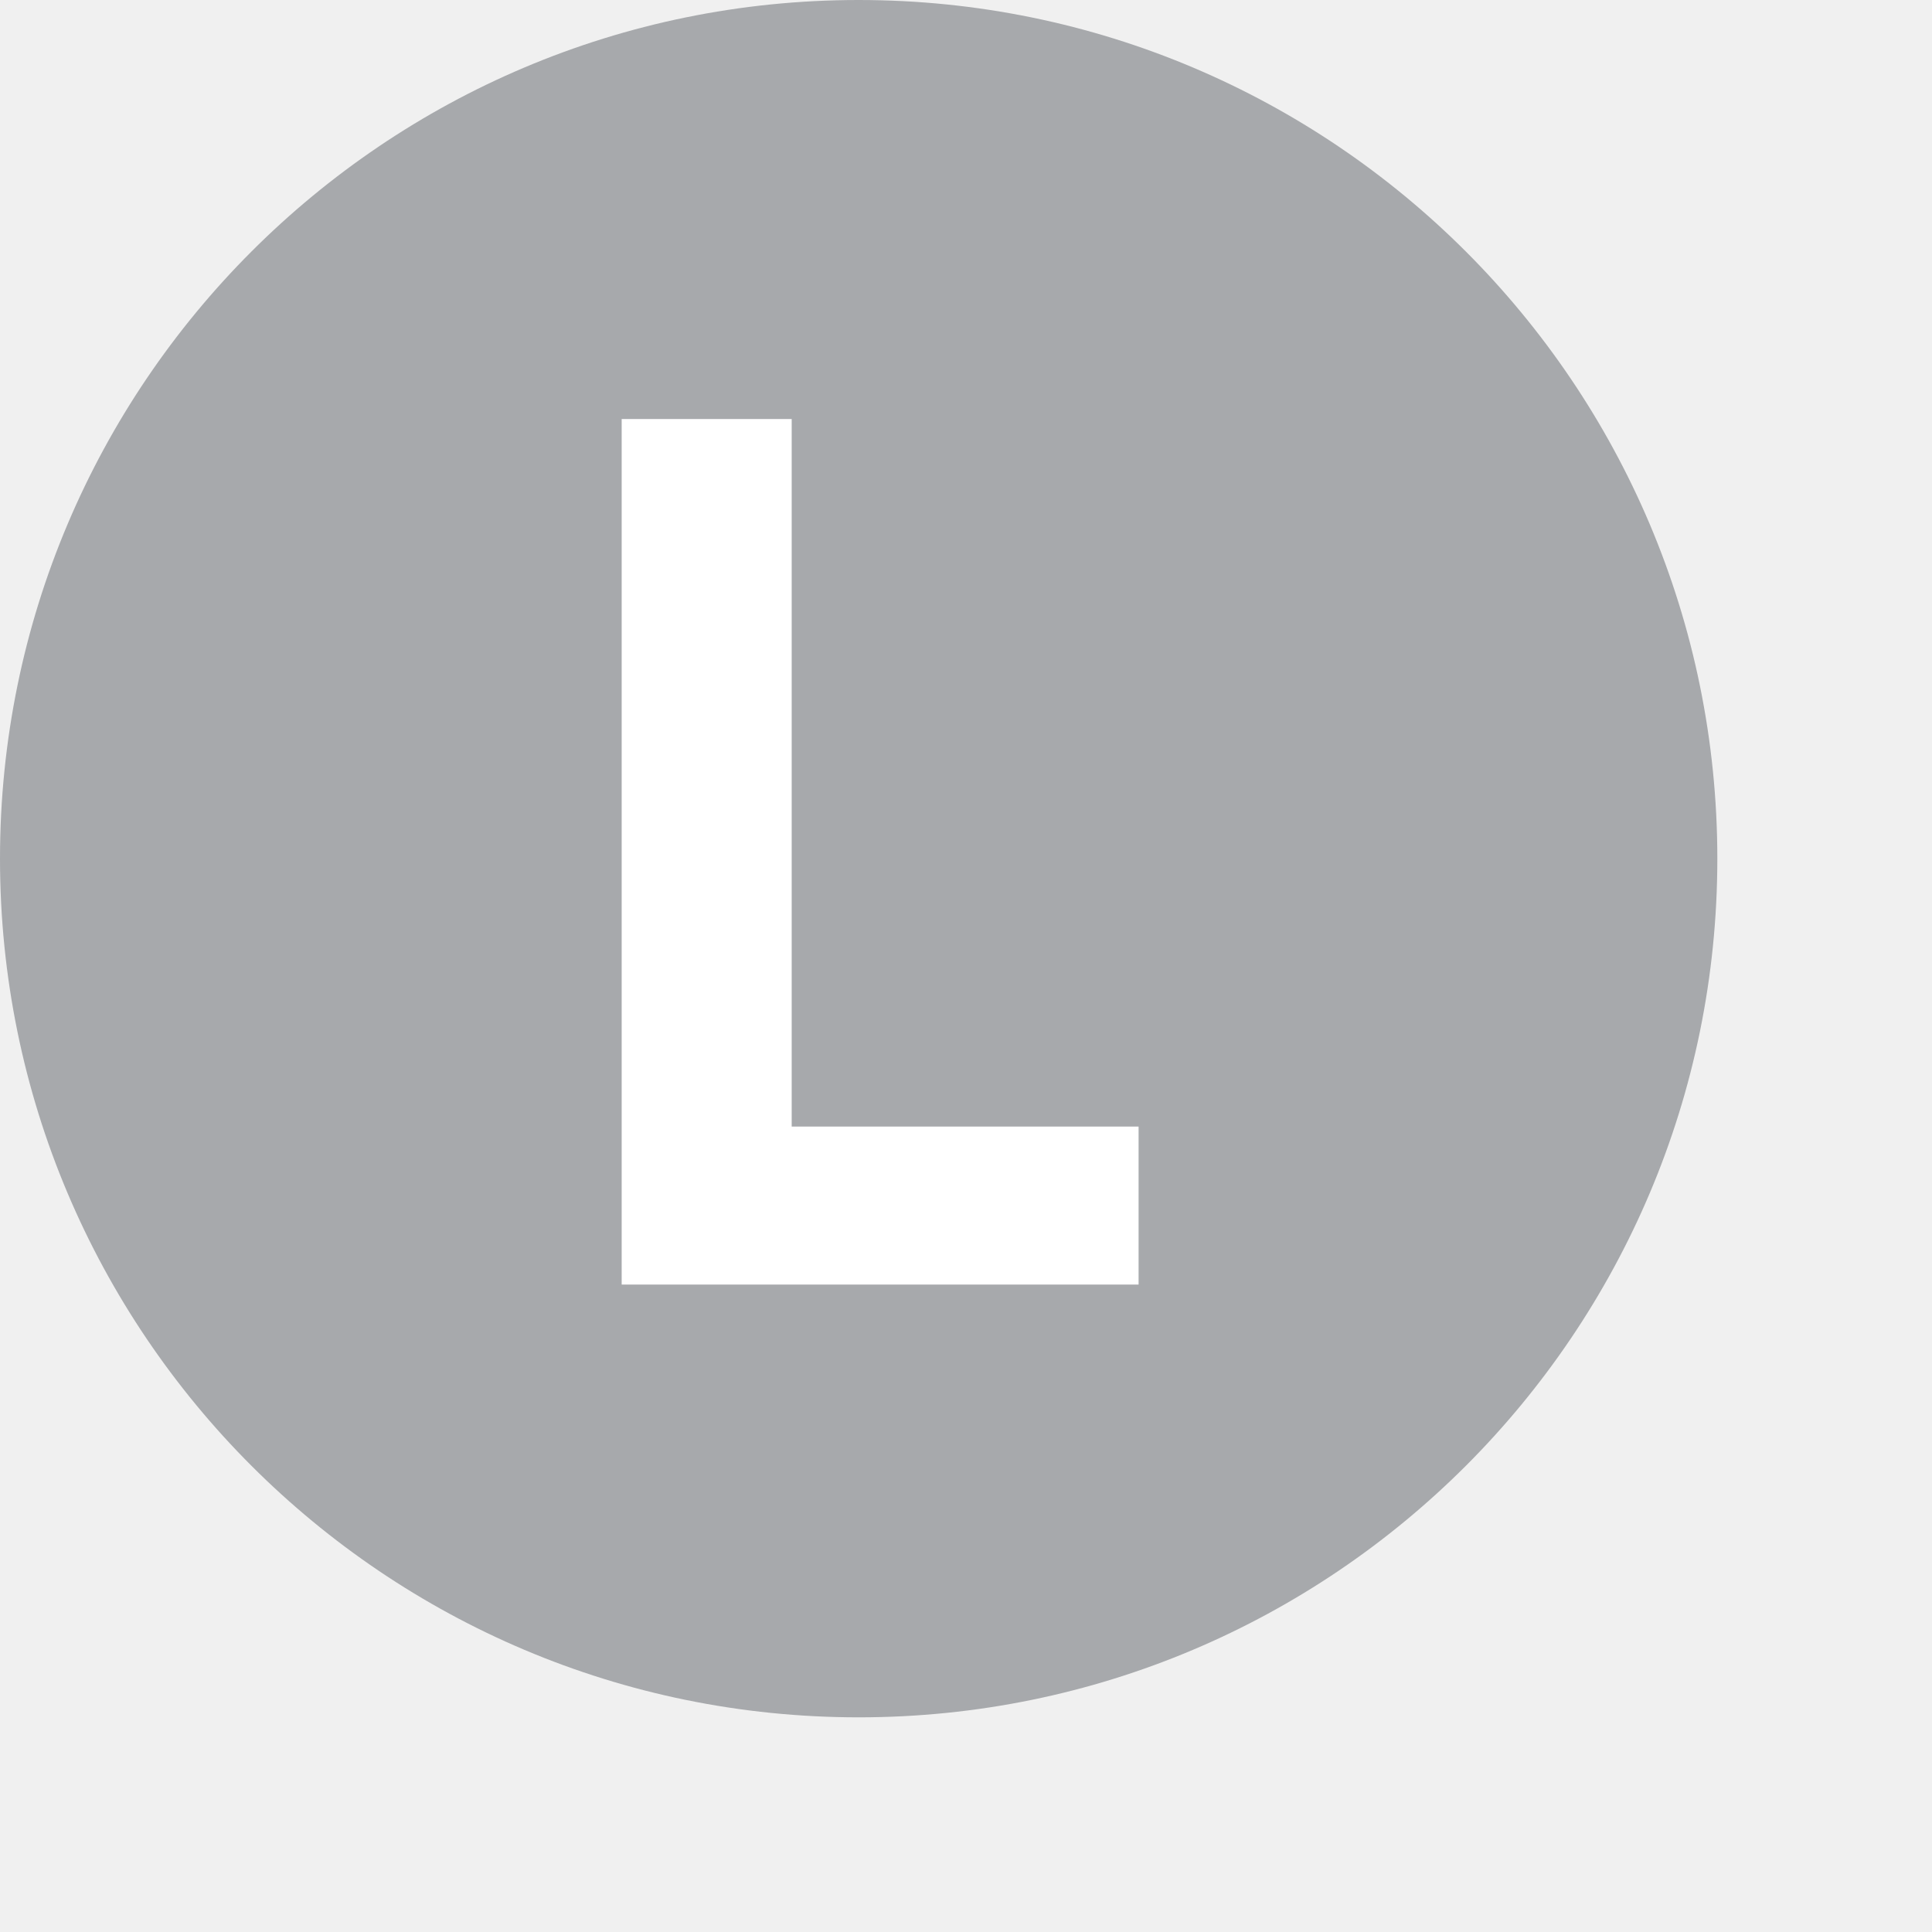
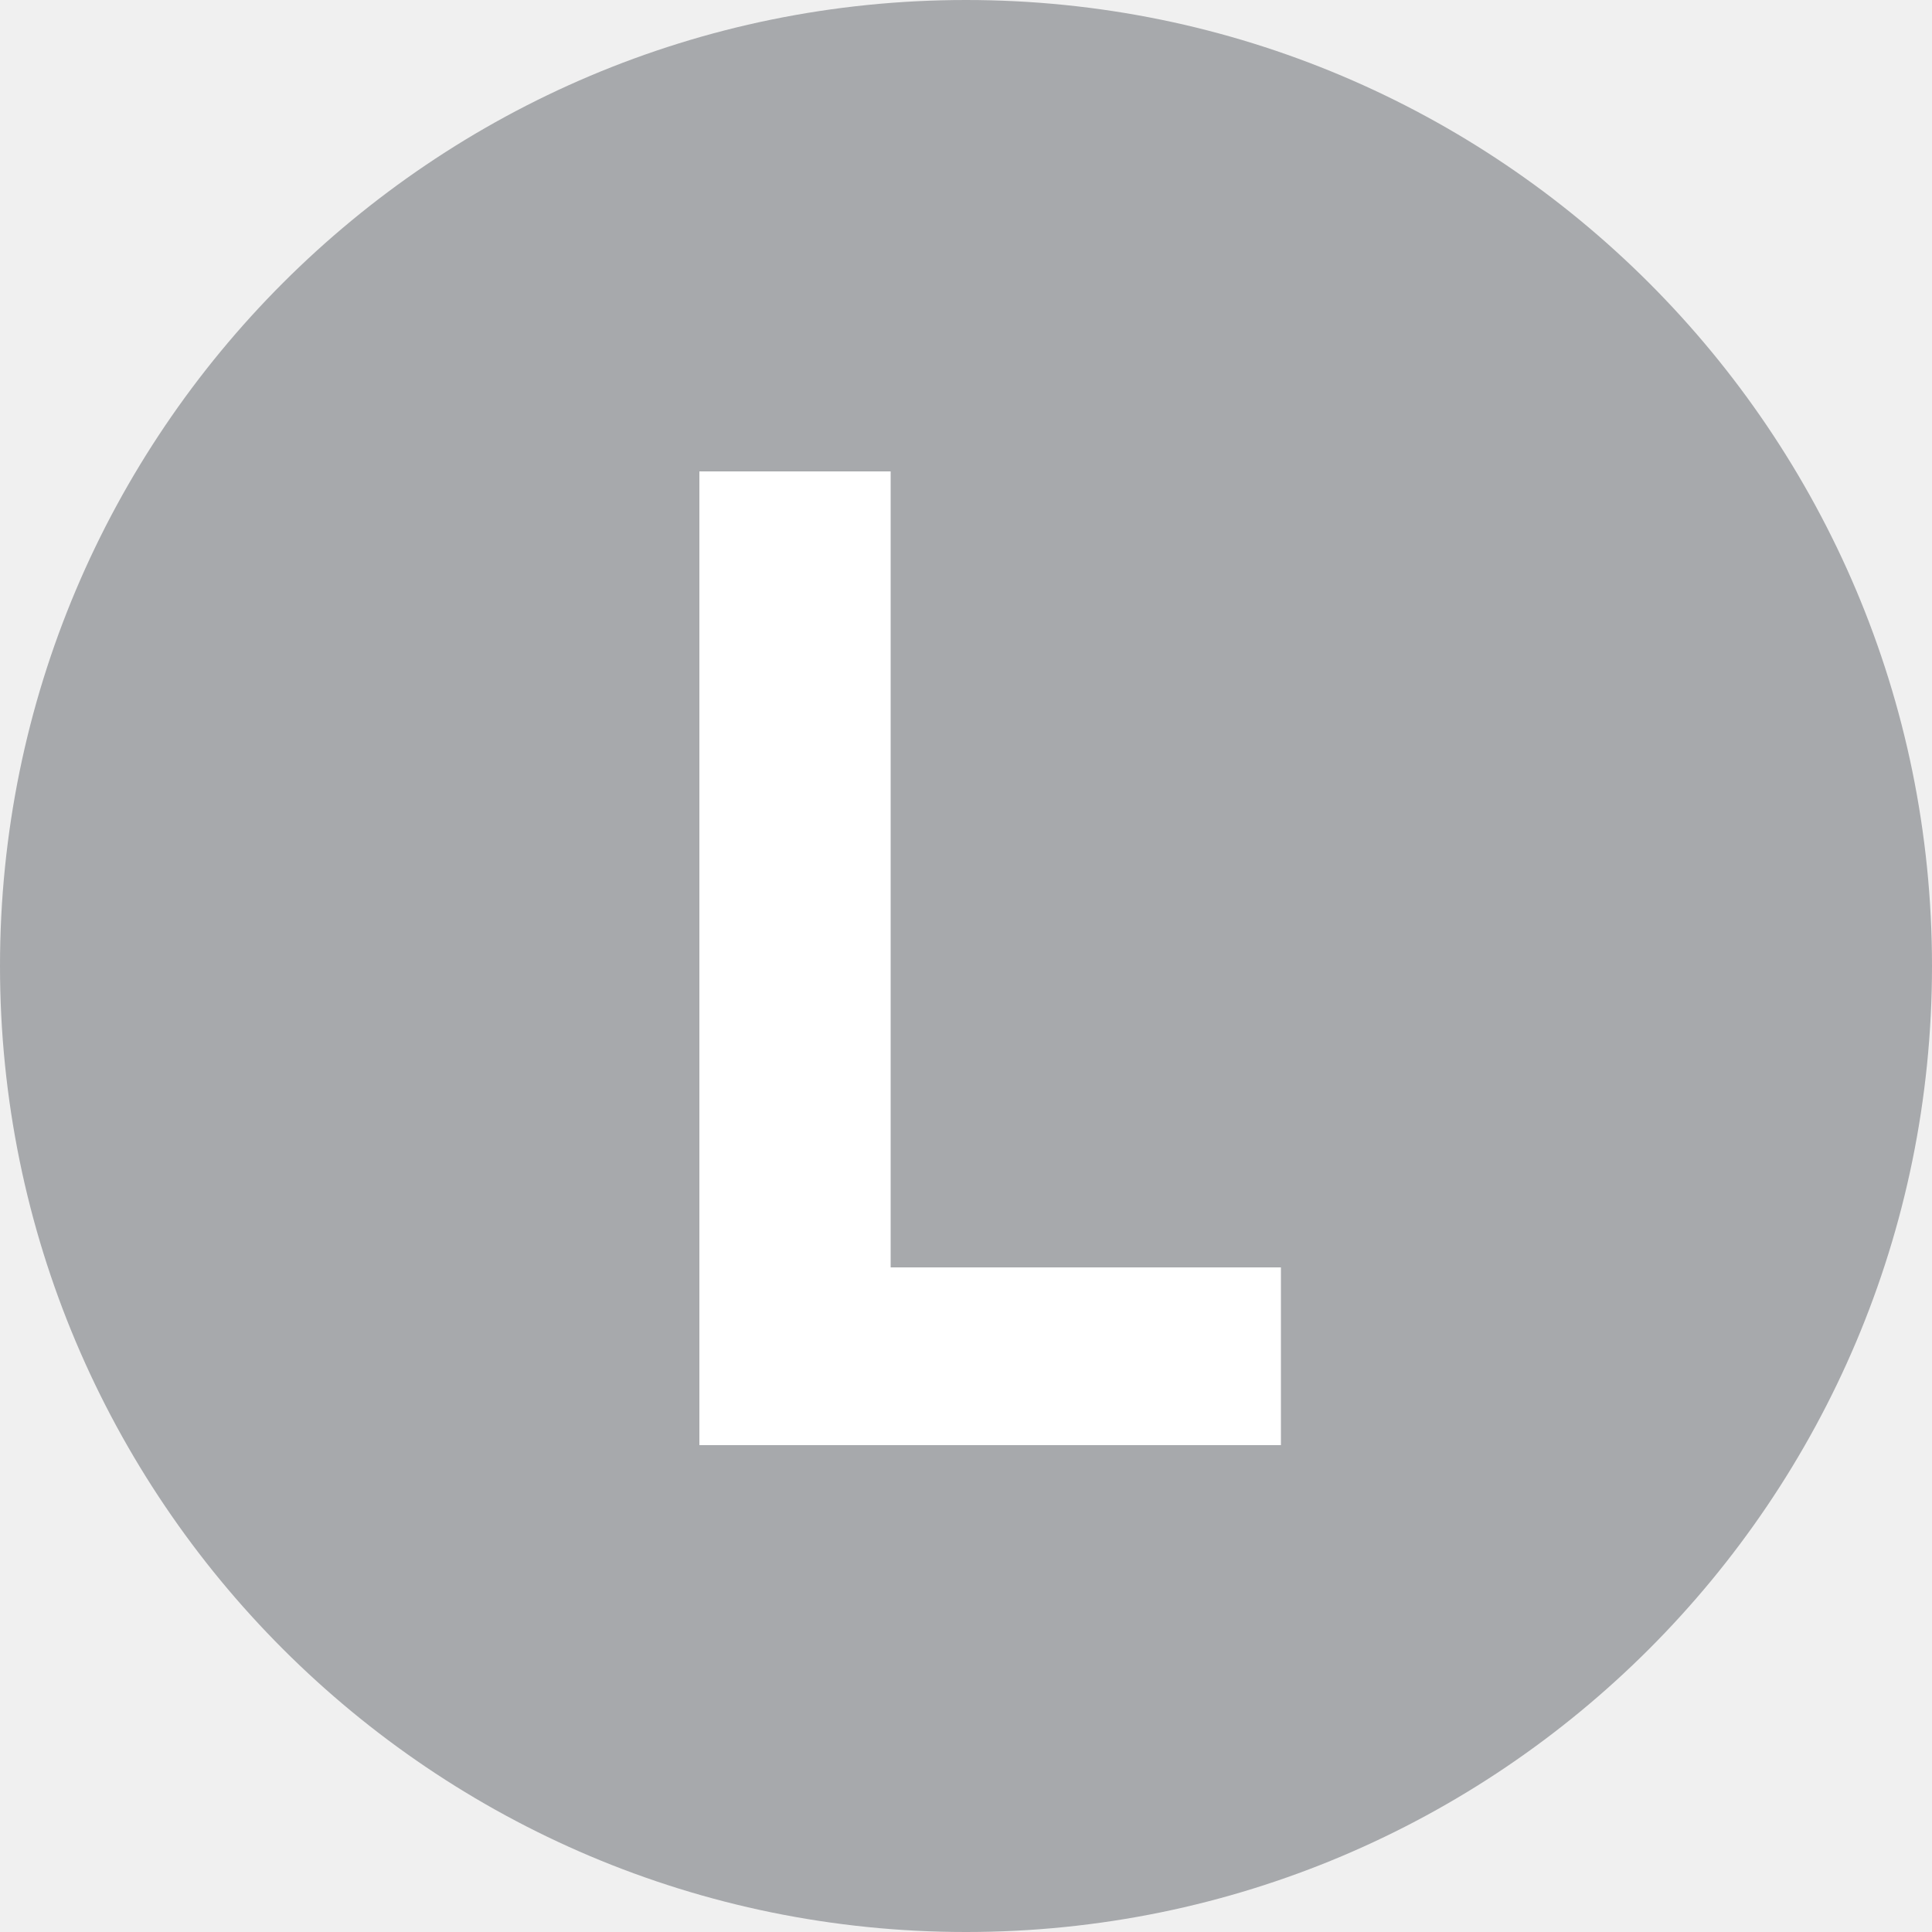
- <svg xmlns="http://www.w3.org/2000/svg" width="250px" height="250px" viewBox="12.5 12.5 112.5 112.5">
+ <svg xmlns="http://www.w3.org/2000/svg" width="250px" height="250px" viewBox="12.5 12.5 100 100">
  <circle cx="62.5" cy="62.5" r="50" fill="#A7A9AC" />
  <polygon points="78.8,87.3 78.8,78.1 58.6,78.1 58.6,36.9 48.7,36.9 48.7,87.3" fill="#FFF" />
</svg>
